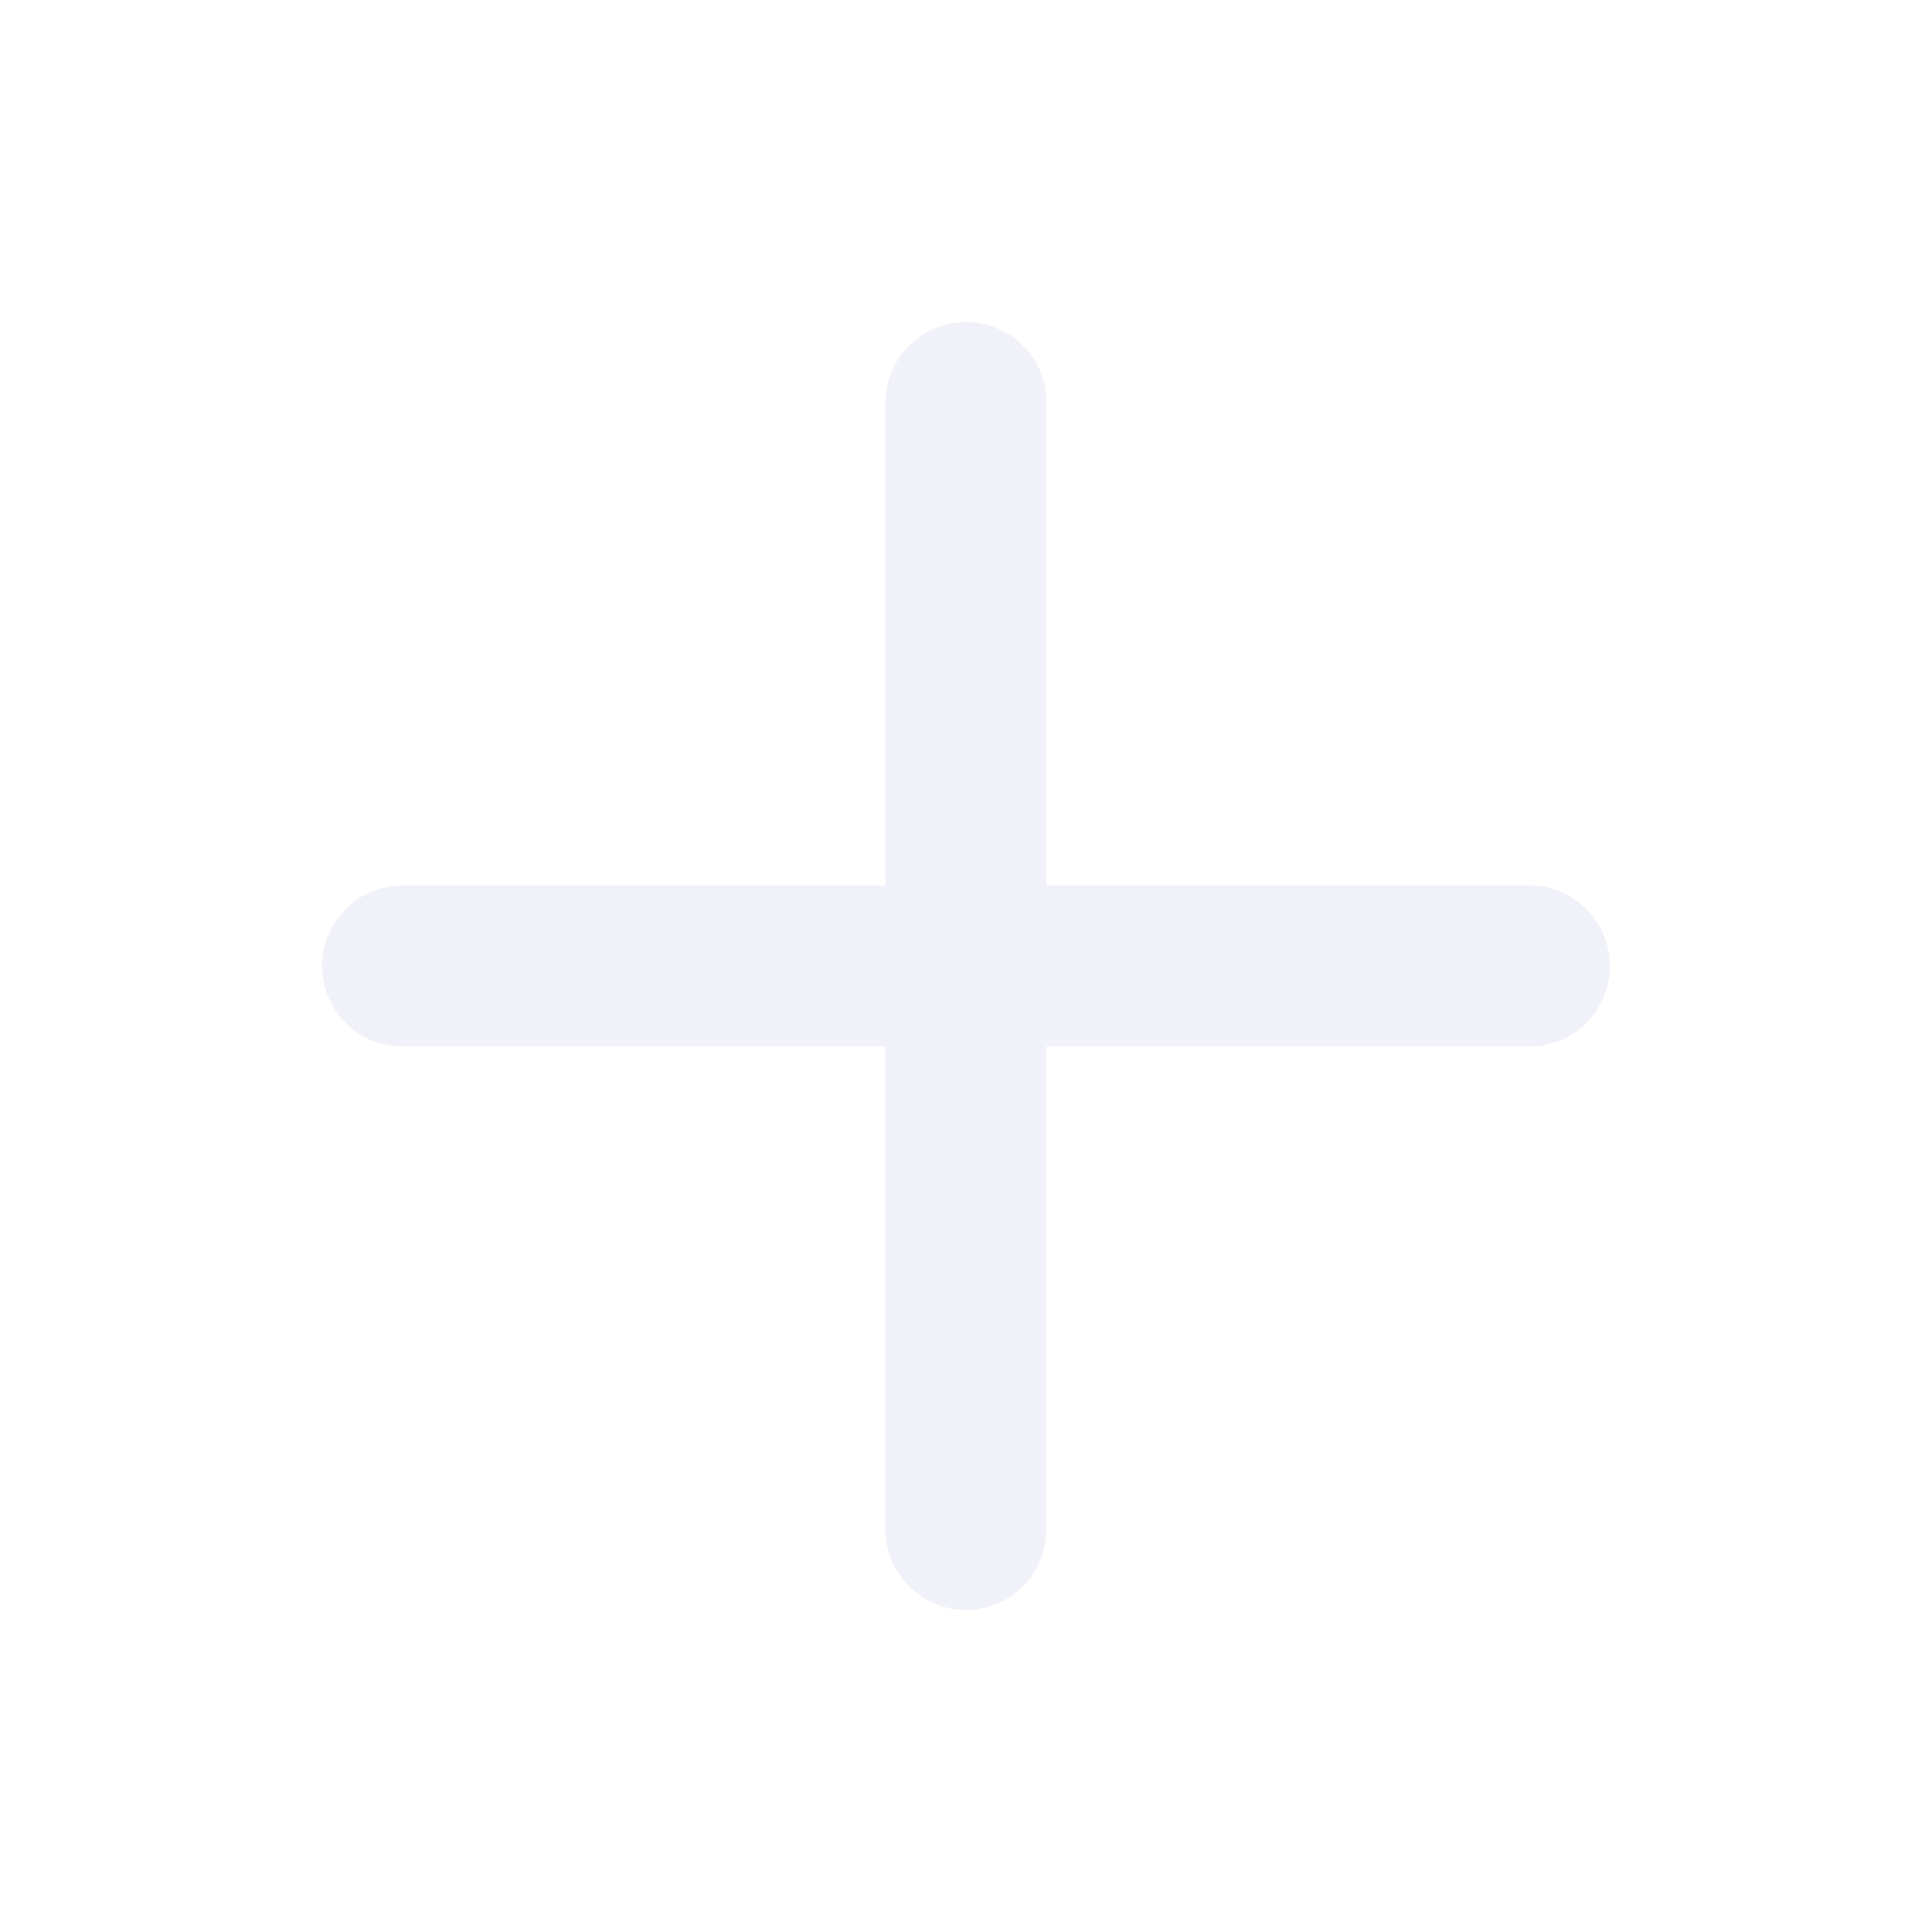
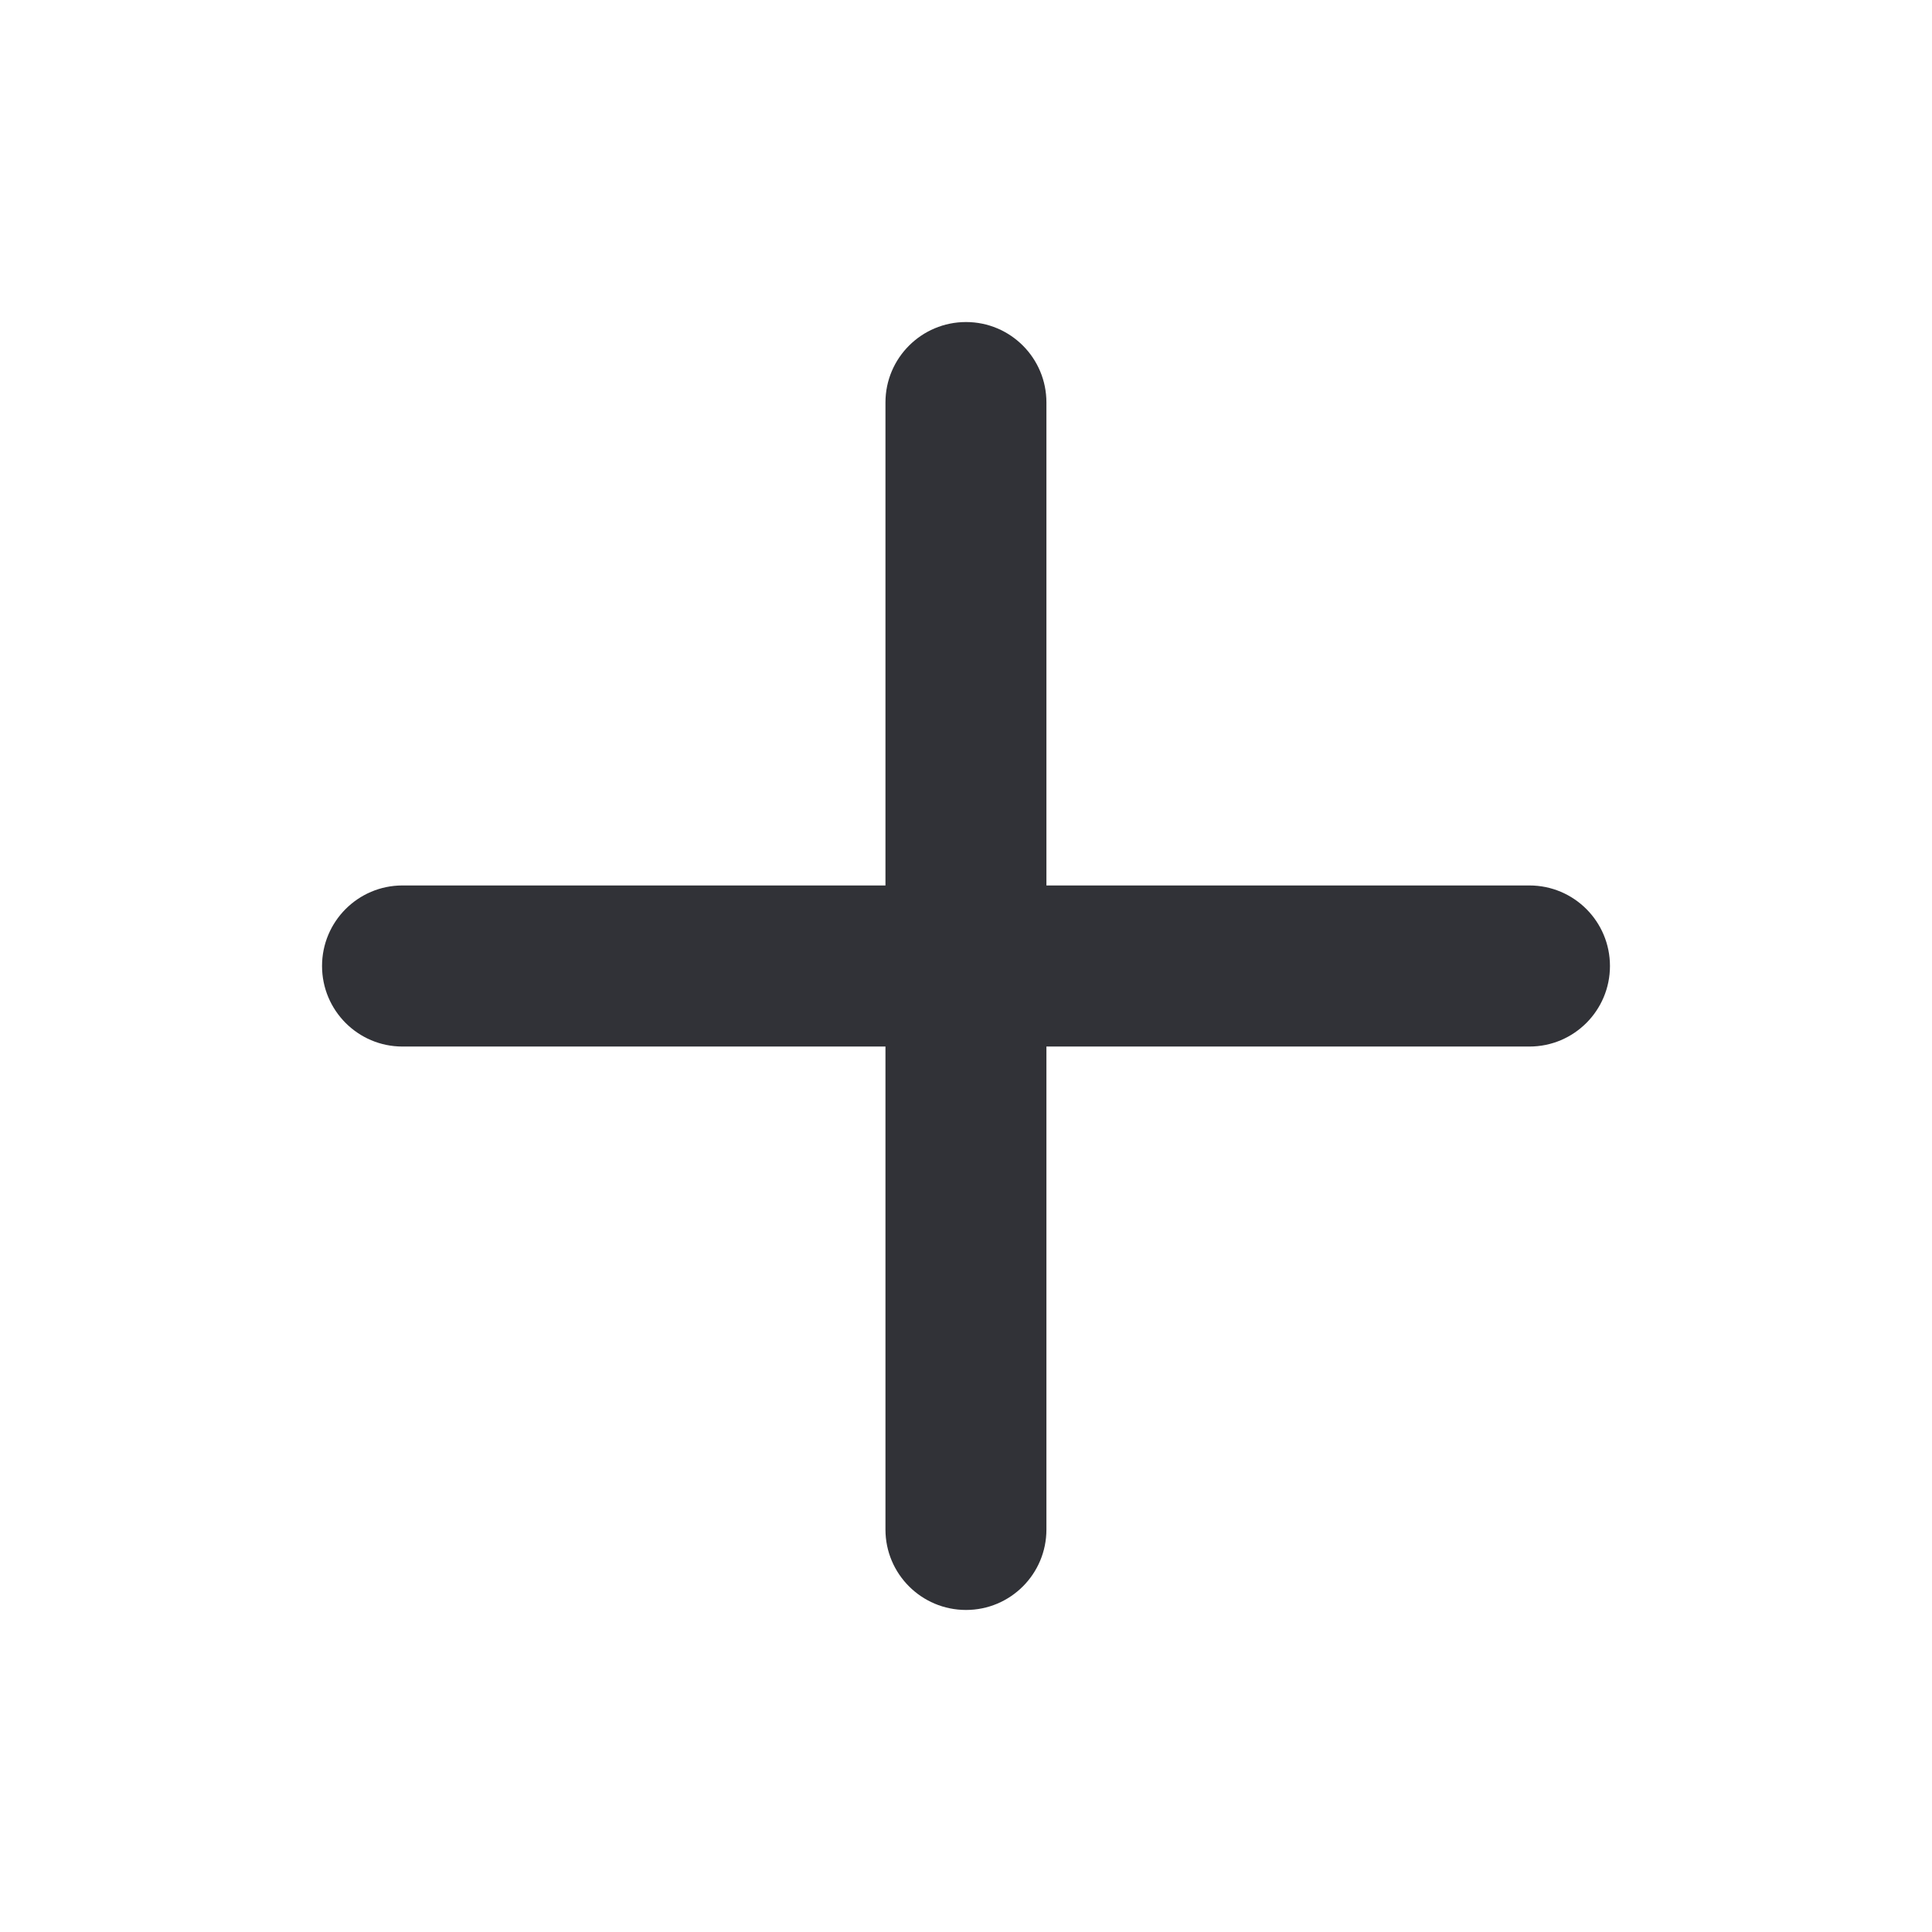
<svg xmlns="http://www.w3.org/2000/svg" width="16" height="16" viewBox="0 0 16 16" fill="none">
-   <path fill-rule="evenodd" clip-rule="evenodd" d="M8.666 3.333C8.666 2.965 8.368 2.667 8 2.667C7.632 2.667 7.333 2.965 7.333 3.333V7.333H3.333C2.965 7.333 2.667 7.632 2.667 8C2.667 8.368 2.965 8.667 3.333 8.667H7.333V12.667C7.333 13.035 7.632 13.333 8 13.333C8.368 13.333 8.666 13.035 8.666 12.667V8.667H12.666C13.035 8.667 13.333 8.368 13.333 8C13.333 7.632 13.035 7.333 12.666 7.333H8.666V3.333Z" fill="#F1F2F9" />
+   <path fill-rule="evenodd" clip-rule="evenodd" d="M8.666 3.333C8.666 2.965 8.368 2.667 8 2.667C7.632 2.667 7.333 2.965 7.333 3.333V7.333H3.333C2.965 7.333 2.667 7.632 2.667 8C2.667 8.368 2.965 8.667 3.333 8.667H7.333V12.667C7.333 13.035 7.632 13.333 8 13.333C8.368 13.333 8.666 13.035 8.666 12.667V8.667H12.666C13.035 8.667 13.333 8.368 13.333 8C13.333 7.632 13.035 7.333 12.666 7.333H8.666V3.333Z" fill="#313237" />
</svg>
